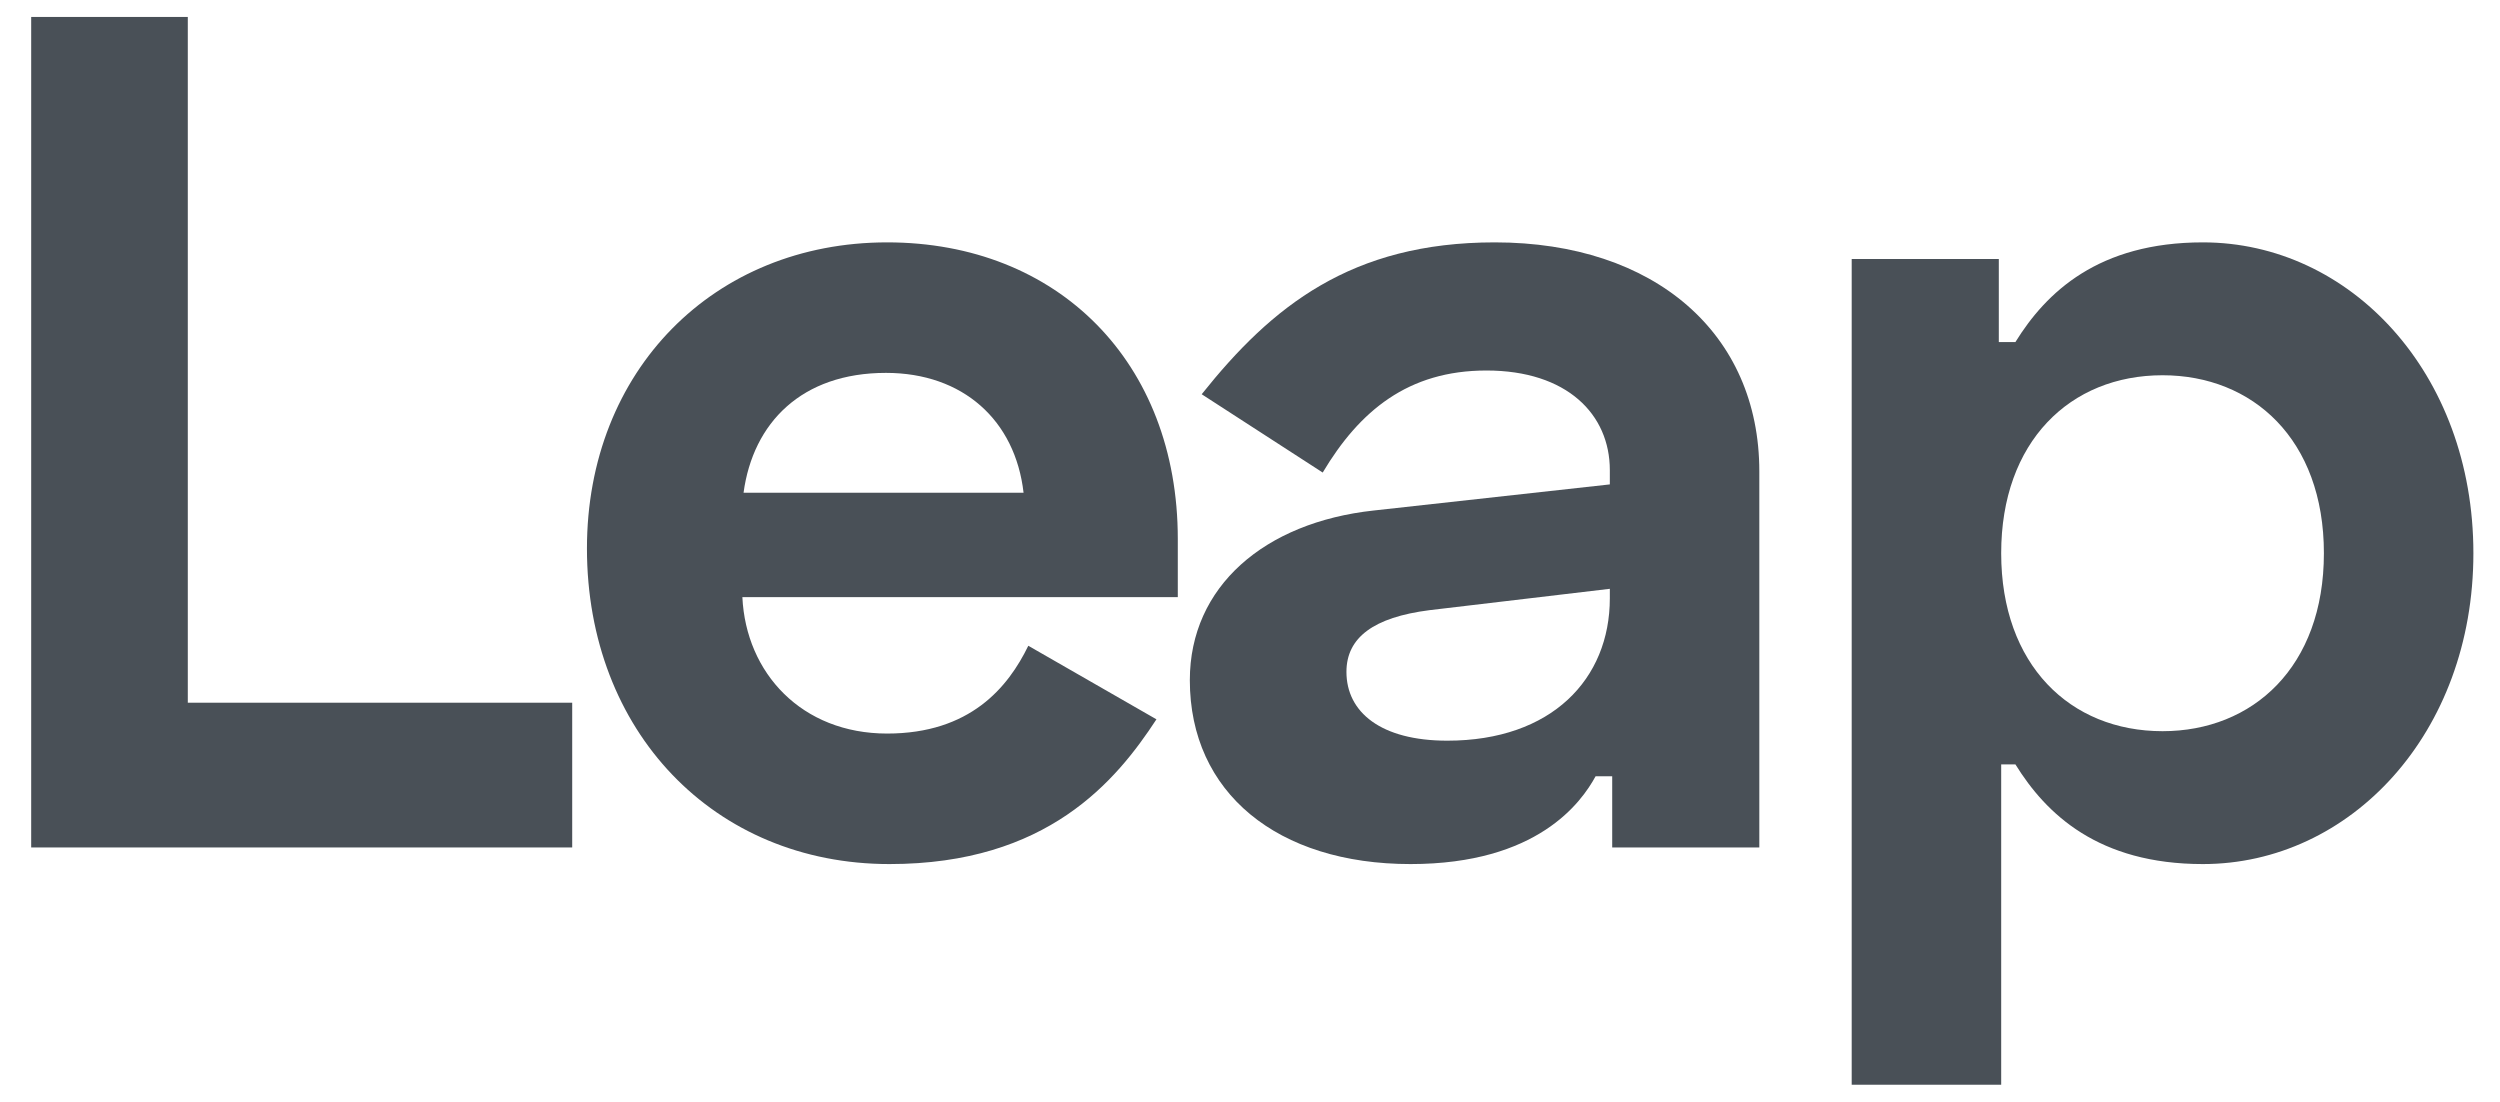
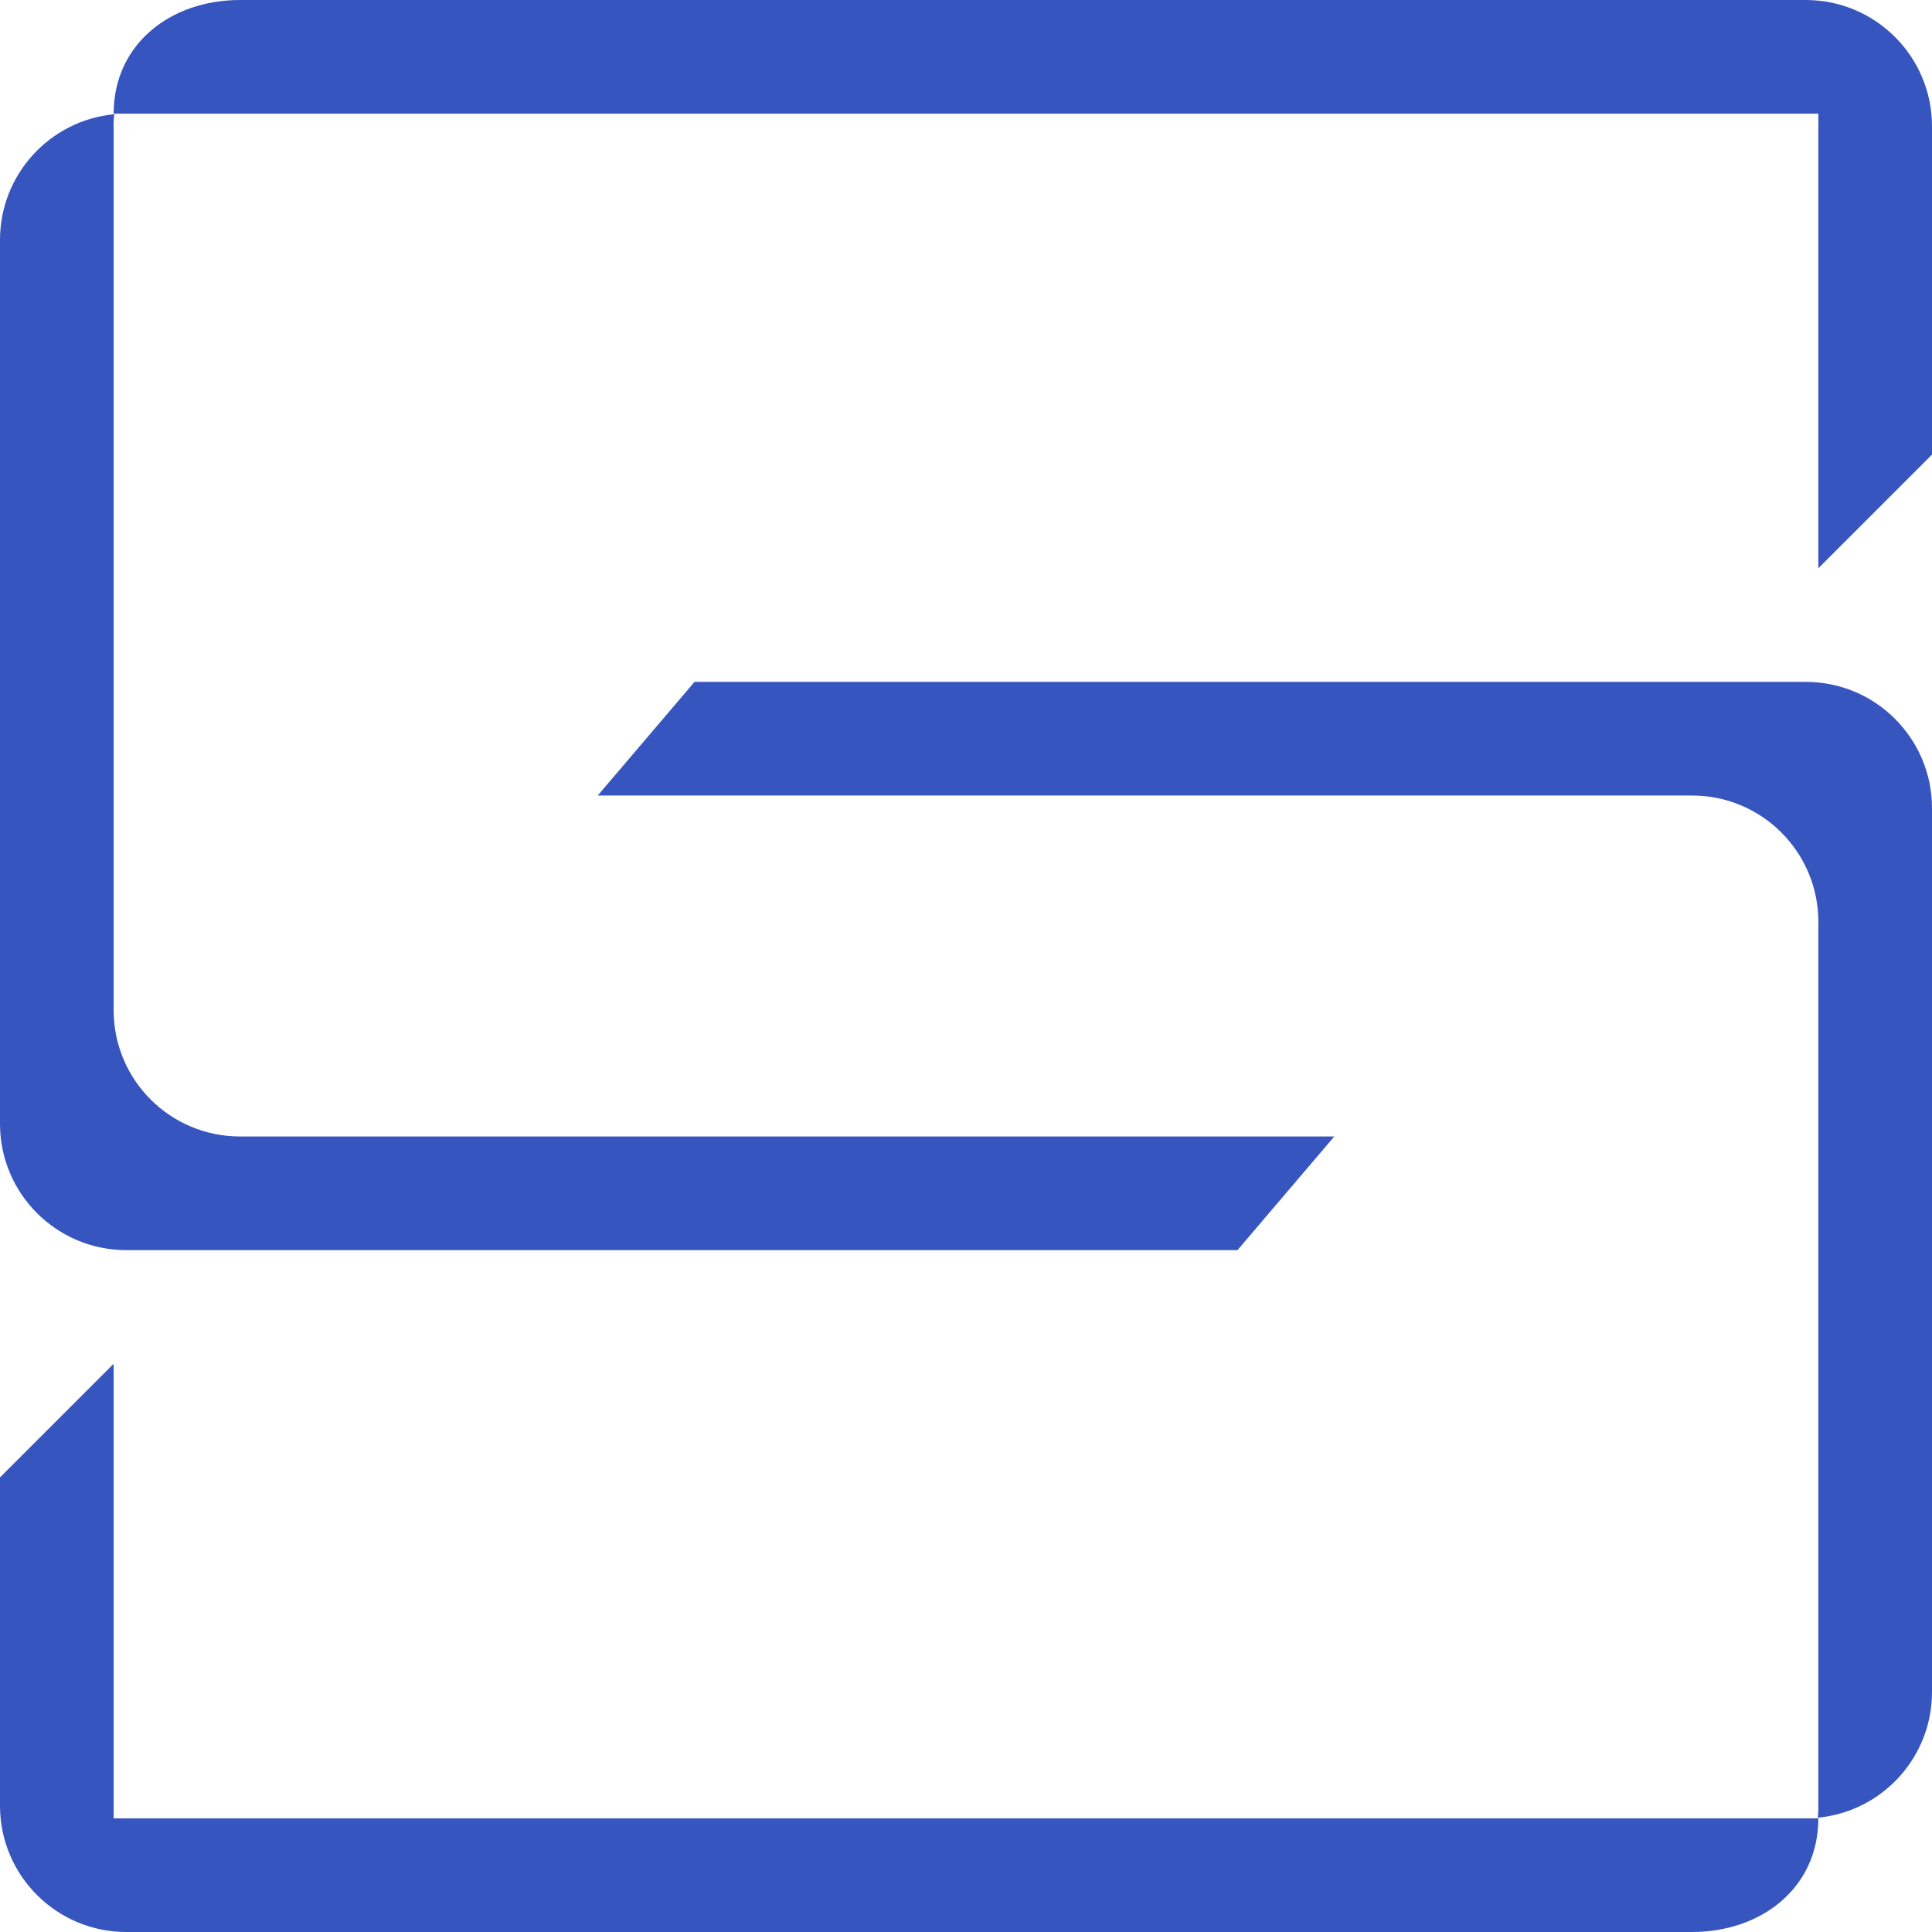
- <svg xmlns="http://www.w3.org/2000/svg" width="59" height="26" viewBox="0 0 59 26" fill="none">
-   <path d="M0.736 0.4V20H13.504V16.584H4.432V0.4H0.736Z" fill="#495057" />
-   <path d="M13.852 12.944C13.852 17.256 16.848 20.392 20.992 20.392C24.716 20.392 26.34 18.432 27.292 16.976L24.268 15.24C23.792 16.22 22.896 17.312 20.936 17.312C18.92 17.312 17.604 15.884 17.52 14.092H27.796V12.72C27.796 8.548 24.968 5.72 20.936 5.72C16.848 5.72 13.852 8.744 13.852 12.944ZM17.548 11.628C17.772 9.976 18.92 8.8 20.908 8.8C22.728 8.8 23.96 9.92 24.156 11.628H17.548Z" fill="#495057" />
-   <path d="M28.36 9.304L31.216 11.152C32.084 9.696 33.232 8.744 35.08 8.744C36.984 8.744 37.992 9.78 37.992 11.096V11.432L32.42 12.048C29.844 12.328 28.08 13.84 28.08 16.052C28.08 18.712 30.152 20.392 33.288 20.392C36.284 20.392 37.32 18.936 37.656 18.32H38.048V20H41.52V11.124C41.52 7.876 39.056 5.72 35.276 5.72C31.888 5.72 30.012 7.232 28.36 9.304ZM31.776 15.856C31.776 15.044 32.42 14.568 33.736 14.4L37.992 13.896V14.12C37.992 16.024 36.62 17.48 34.156 17.48C32.588 17.48 31.776 16.808 31.776 15.856Z" fill="#495057" />
-   <path d="M43.7 25.6H47.228V18.04H47.564C48.292 19.216 49.524 20.392 51.988 20.392C55.46 20.392 58.372 17.312 58.372 13.056C58.372 8.8 55.46 5.72 51.988 5.72C49.524 5.72 48.292 6.896 47.564 8.072H47.172V6.112H43.7V25.6ZM51.036 17.256C48.852 17.256 47.228 15.688 47.228 13.056C47.228 10.424 48.852 8.856 51.036 8.856C53.164 8.856 54.844 10.368 54.844 13.056C54.844 15.744 53.164 17.256 51.036 17.256Z" fill="#495057" />
+ <svg xmlns="http://www.w3.org/2000/svg" viewBox="0 0 306 306">
+   <defs>
+     <style>.cls-1{fill:#3755BE;}</style>
+   </defs>
+   <g id="Calque_2" data-name="Calque 2">
+     <g id="Calque_1-2" data-name="Calque 1">
+       <path class="cls-1" d="M38,180a20,20,0,0,1-20-20V20a12.1,12.1,0,0,1,.1-1.91A20,20,0,0,0,0,38V178a20,20,0,0,0,20,20H196l15.33-18Z" />
+       <path class="cls-1" d="M288,18H18C18,7,27,0,38,0H286a20,20,0,0,1,20,20V72L288,90Z" />
+       <path class="cls-1" d="M268,126a20,20,0,0,1,20,20h0V286a12,12,0,0,1-.1,1.9A20,20,0,0,0,306,268V128a20,20,0,0,0-20-20H110L94.67,126Z" />
+       <path class="cls-1" d="M18,288H288c0,11-9,18-20,18H20A20,20,0,0,1,0,286V234l18-18Z" />
+     </g>
+   </g>
</svg>
